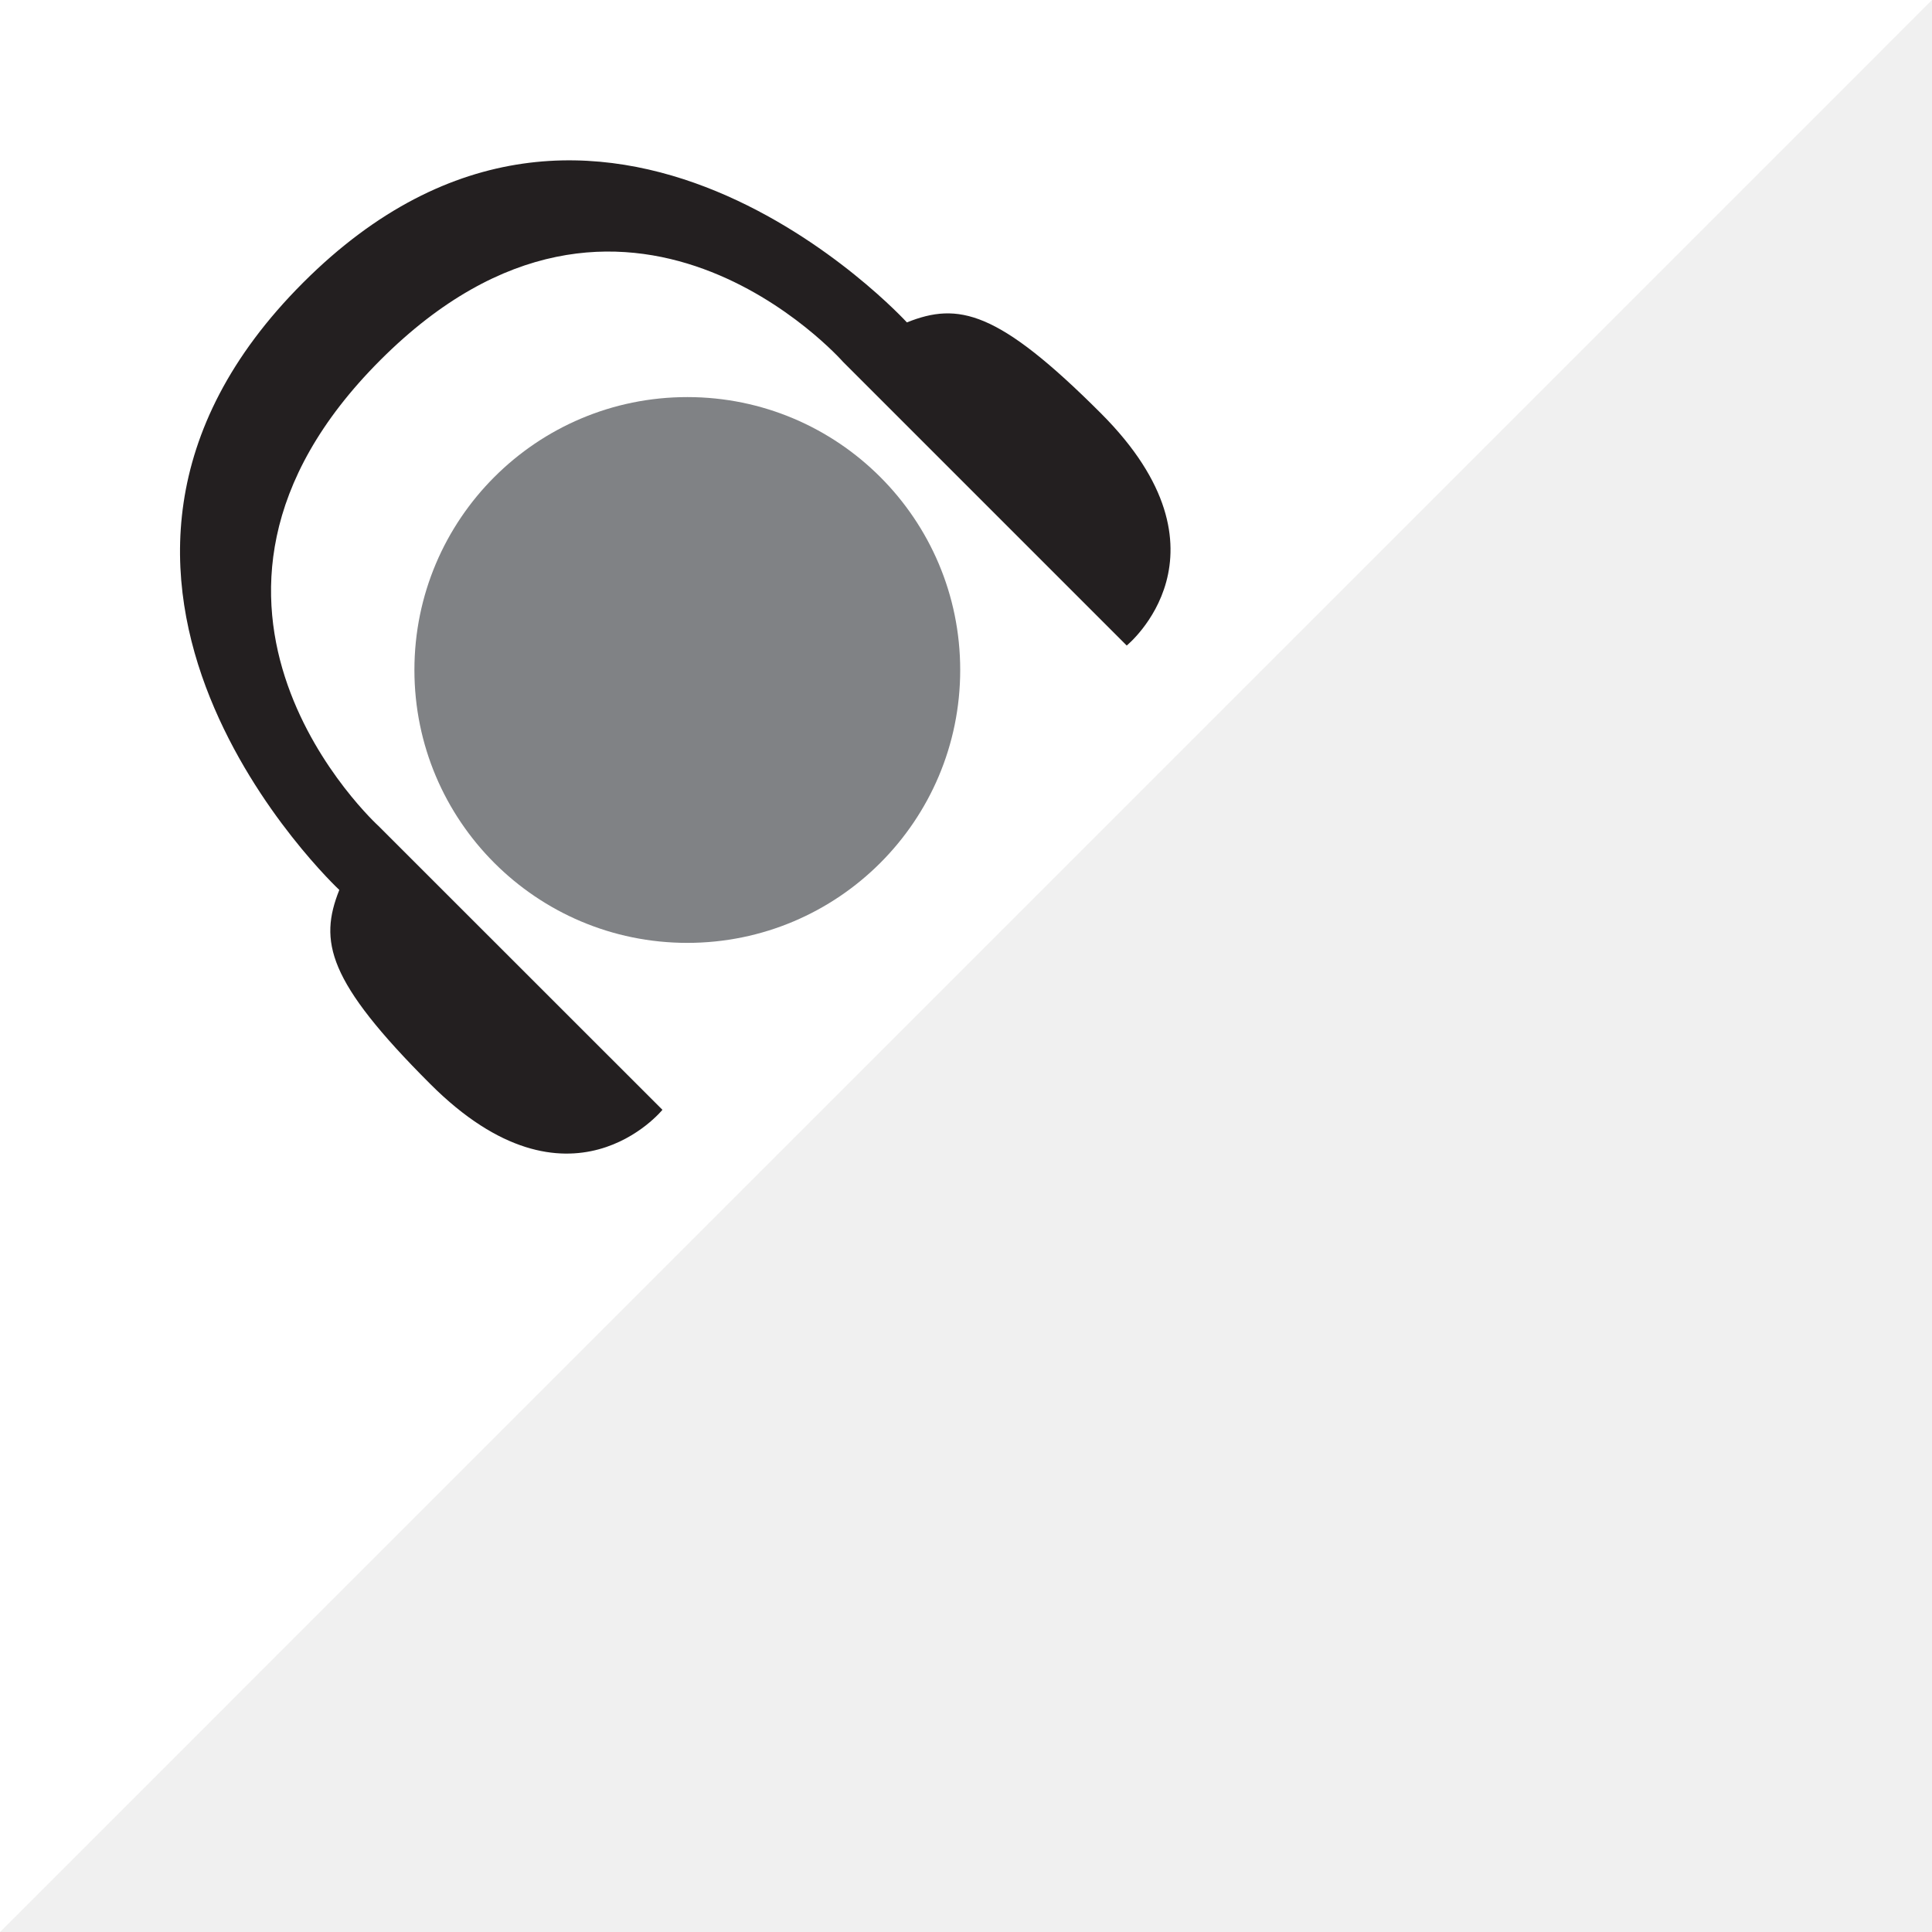
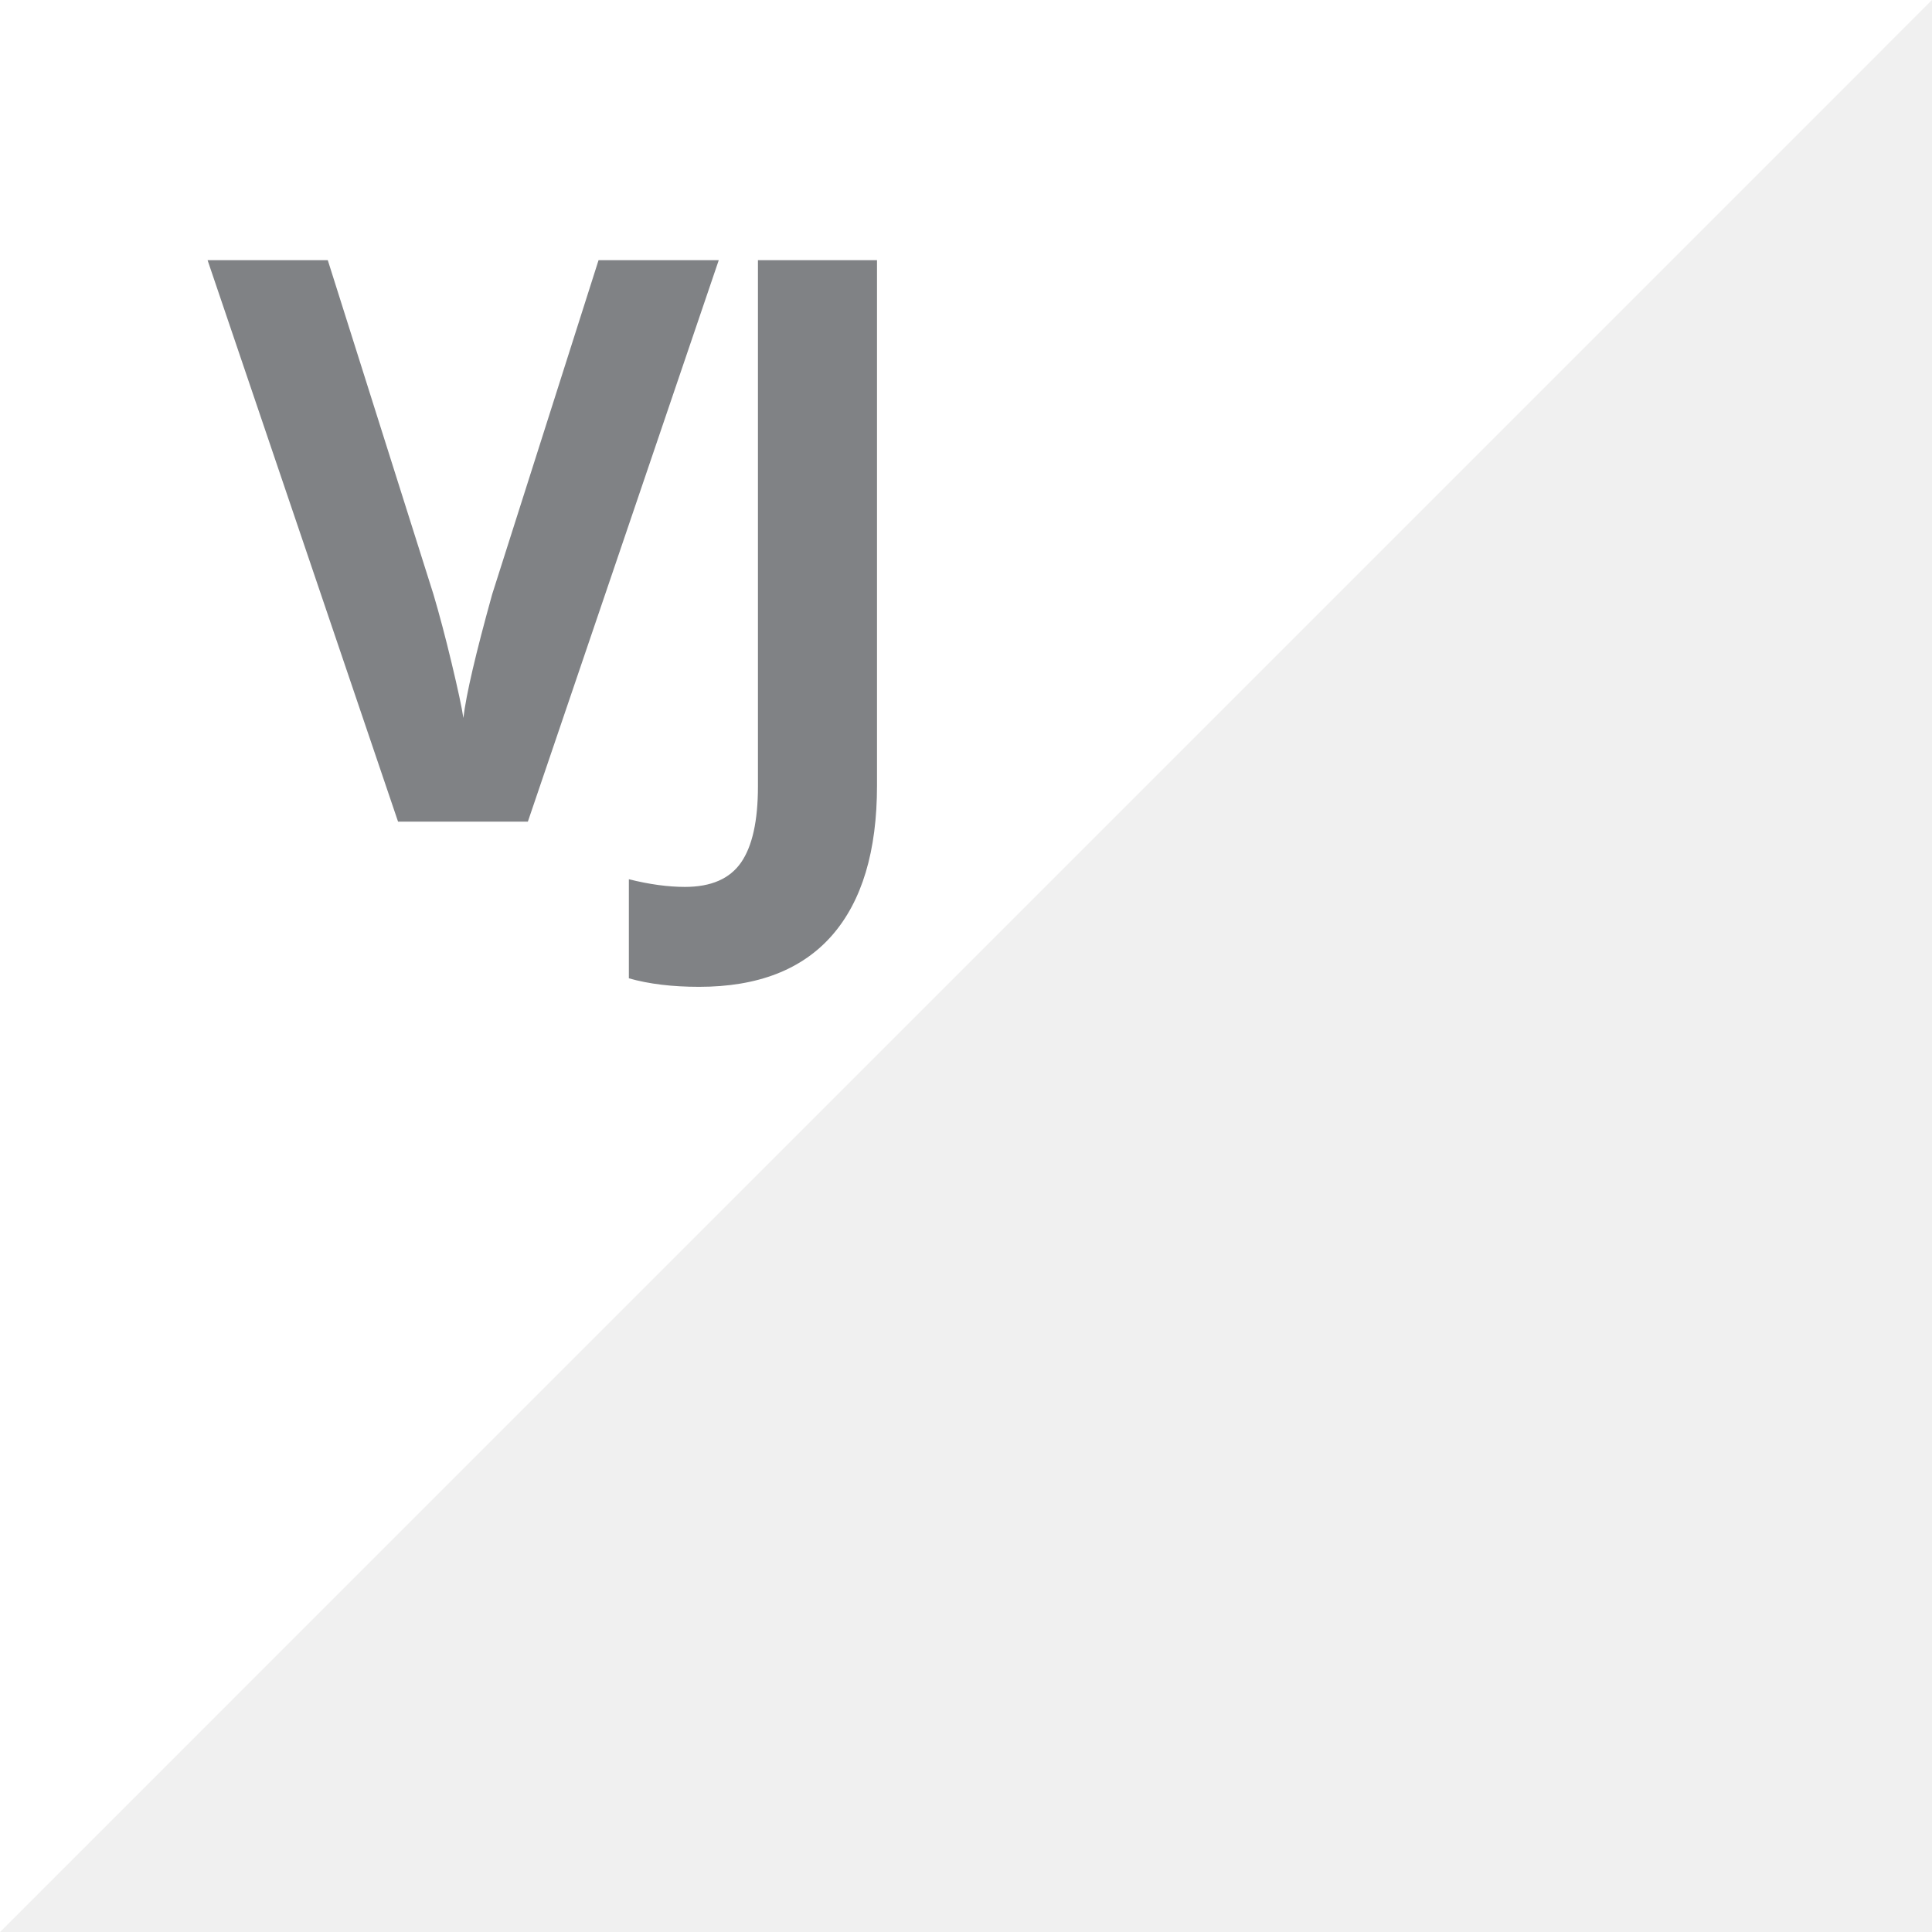
<svg xmlns="http://www.w3.org/2000/svg" version="1.1" id="Layer_1" x="0px" y="0px" width="32px" height="32px" viewBox="0 0 32 32" enable-background="new 0 0 32 32" xml:space="preserve">
  <polygon fill="#FFFFFF" points="0,32.001 0,0 32,0 " />
-   <circle fill="#808285" cx="11.384" cy="11.097" r="4.52" />
-   <path fill="#231F20" d="M15.021,5.34c0,0-5.087-5.573-10-0.659C0.106,9.594,5.62,14.74,5.62,14.74  c-0.339,0.851-0.203,1.506,1.507,3.215c2.314,2.314,3.845,0.427,3.845,0.427l-4.701-4.699c0,0-4.029-3.662,0.03-7.72  c4.059-4.059,7.661,0.029,7.661,0.029l4.7,4.7c0,0,1.888-1.531-0.427-3.846C16.527,5.137,15.871,5,15.021,5.34" />
+   <g>
+     <path fill="#808285" d="M9.914,4.309h1.991l-3.162,9.3h-2.15l-3.155-9.3h1.991l1.75,5.534c0.097,0.327,0.198,0.708,0.302,1.142   c0.104,0.435,0.169,0.737,0.194,0.907c0.046-0.391,0.206-1.073,0.477-2.049L9.914,4.309z" />
+     <path fill="#808285" d="M11.58,16.345c-0.445,0-0.833-0.047-1.164-0.141v-1.641c0.339,0.085,0.649,0.127,0.929,0.127   c0.433,0,0.742-0.135,0.929-0.404c0.187-0.27,0.28-0.69,0.28-1.263V4.309h1.972v8.702c0,1.086-0.248,1.913-0.744,2.481   C13.285,16.06,12.551,16.345,11.58,16.345z" />
+   </g>
</svg>
